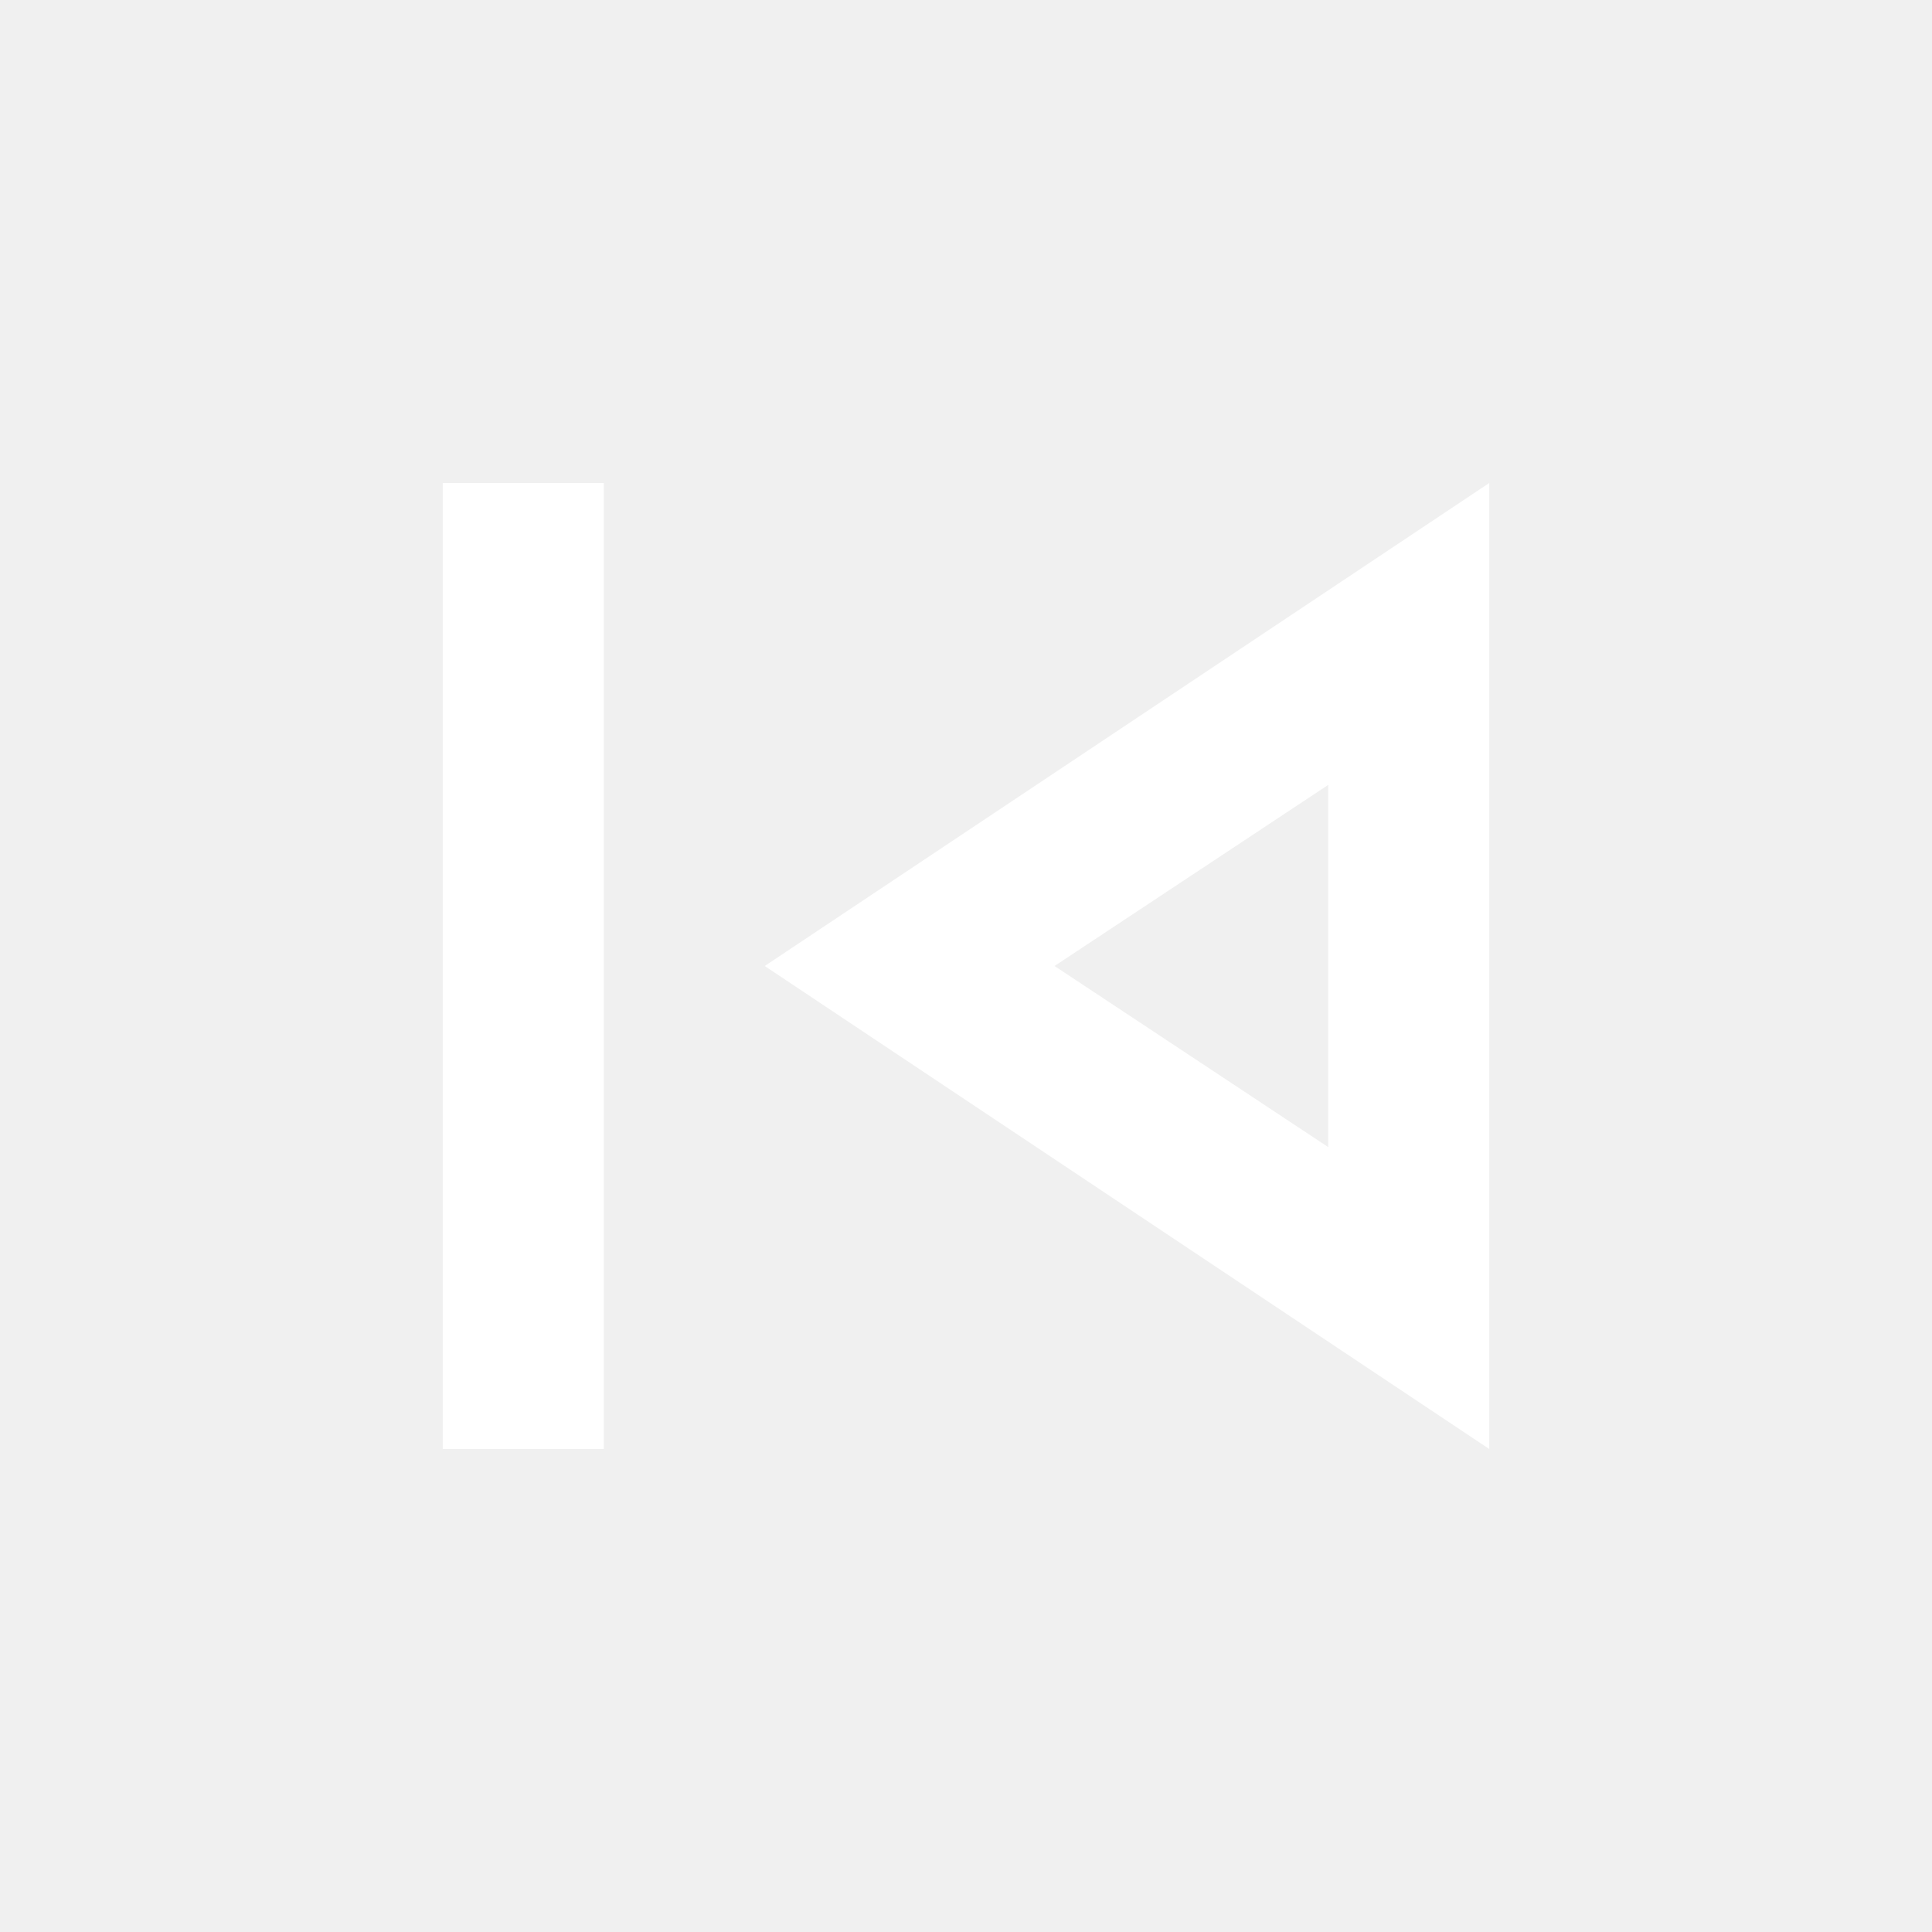
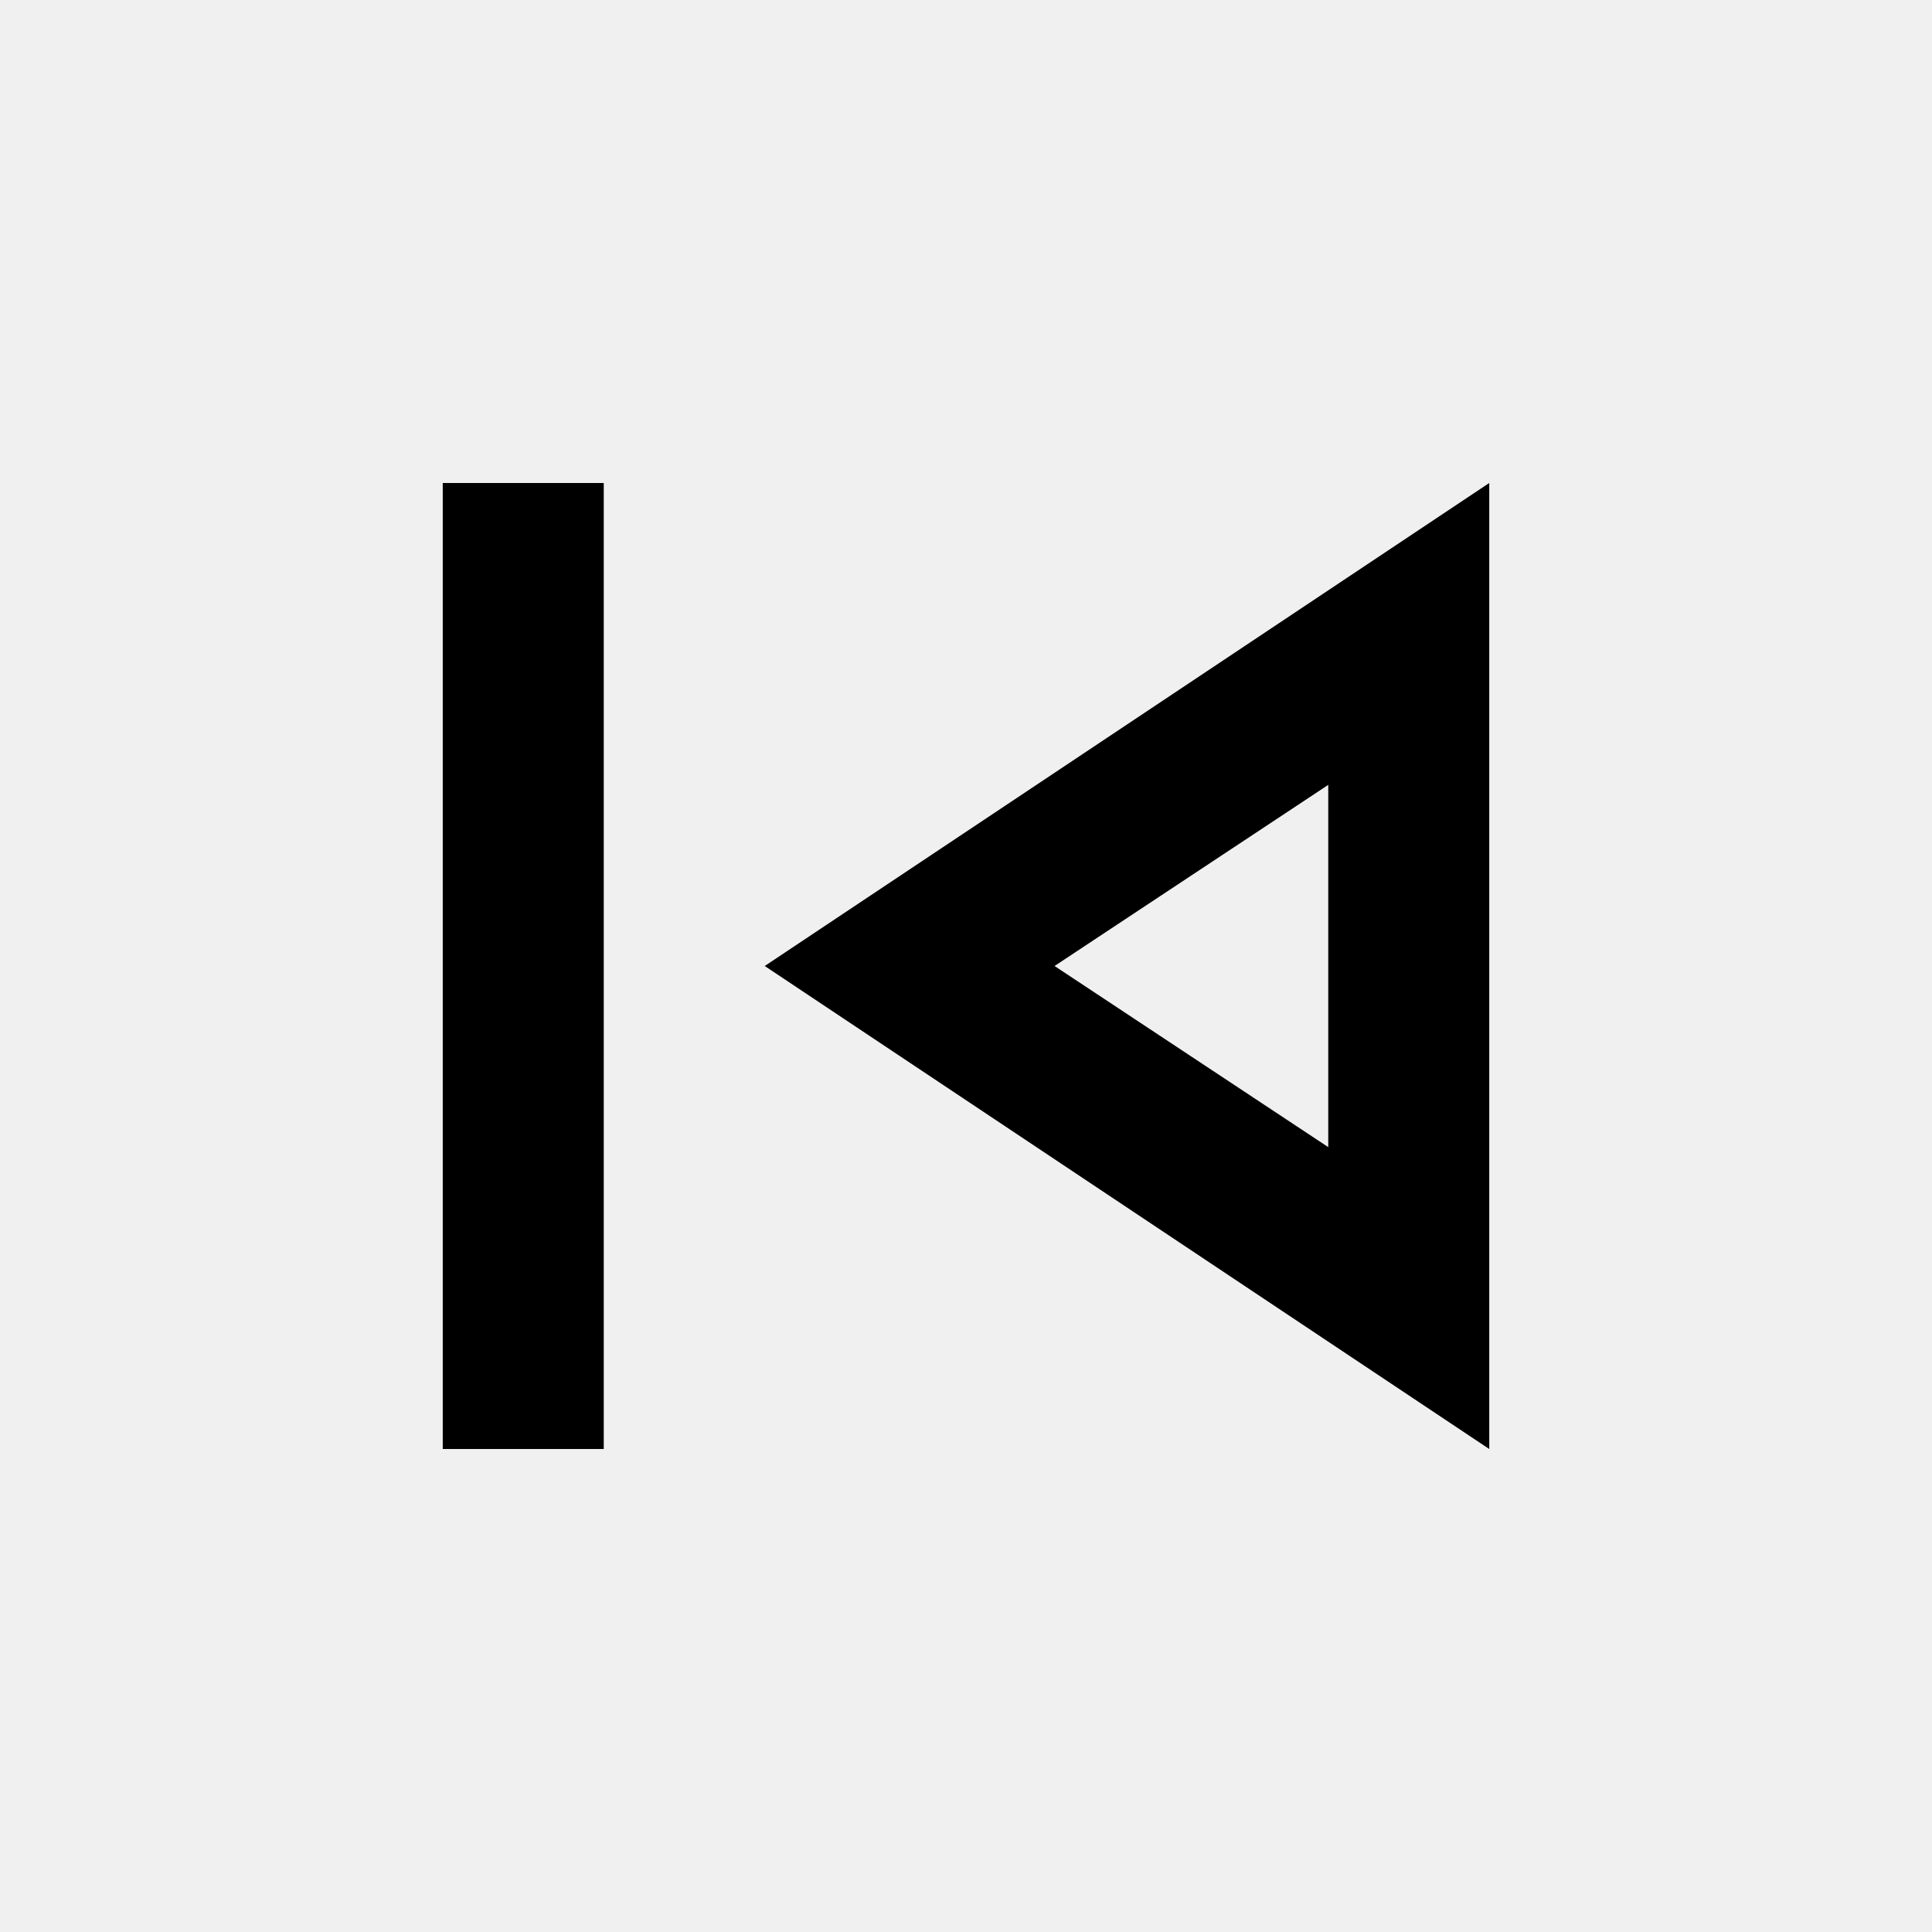
- <svg xmlns="http://www.w3.org/2000/svg" height="24" viewBox="0 -960 960 960" width="24" fill="#fff">
+ <svg xmlns="http://www.w3.org/2000/svg" height="24" viewBox="0 -960 960 960" width="24" fill="#000">
  <path d="M220-240v-480h80v480h-80Zm520 0L380-480l360-240v480Zm-80-240Zm0 90v-180l-136 90 136 90Z" />
</svg>
